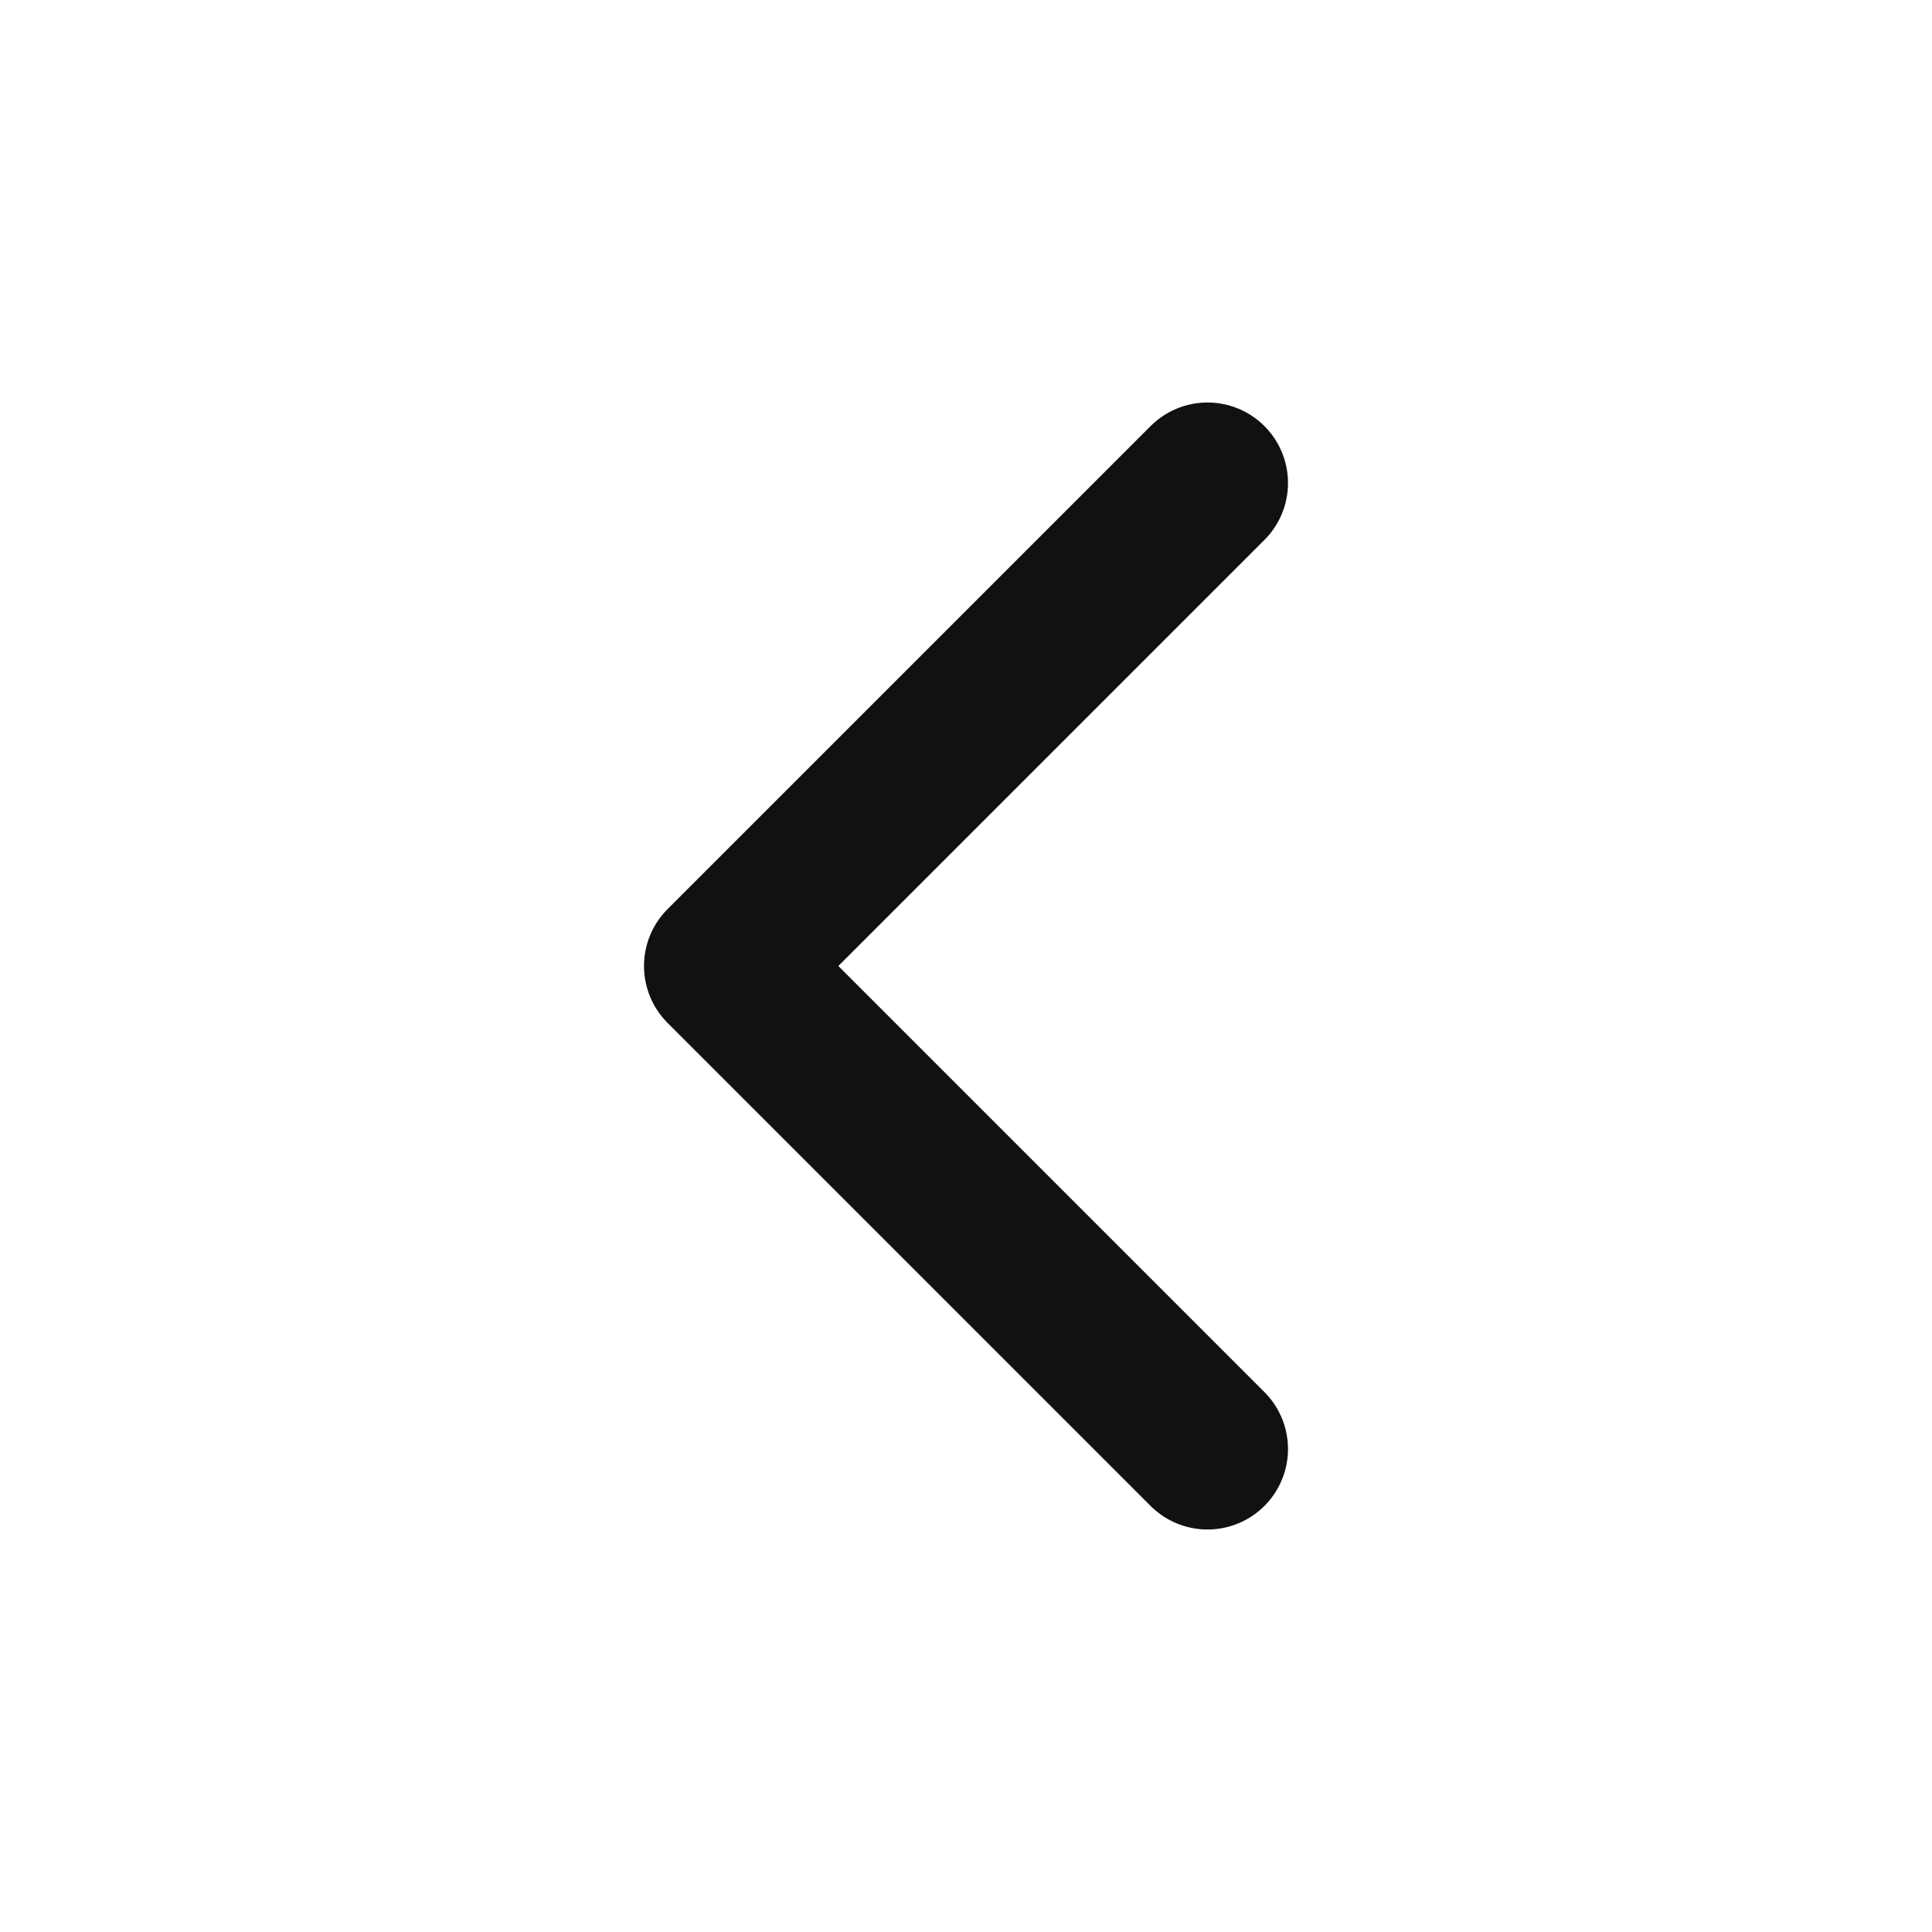
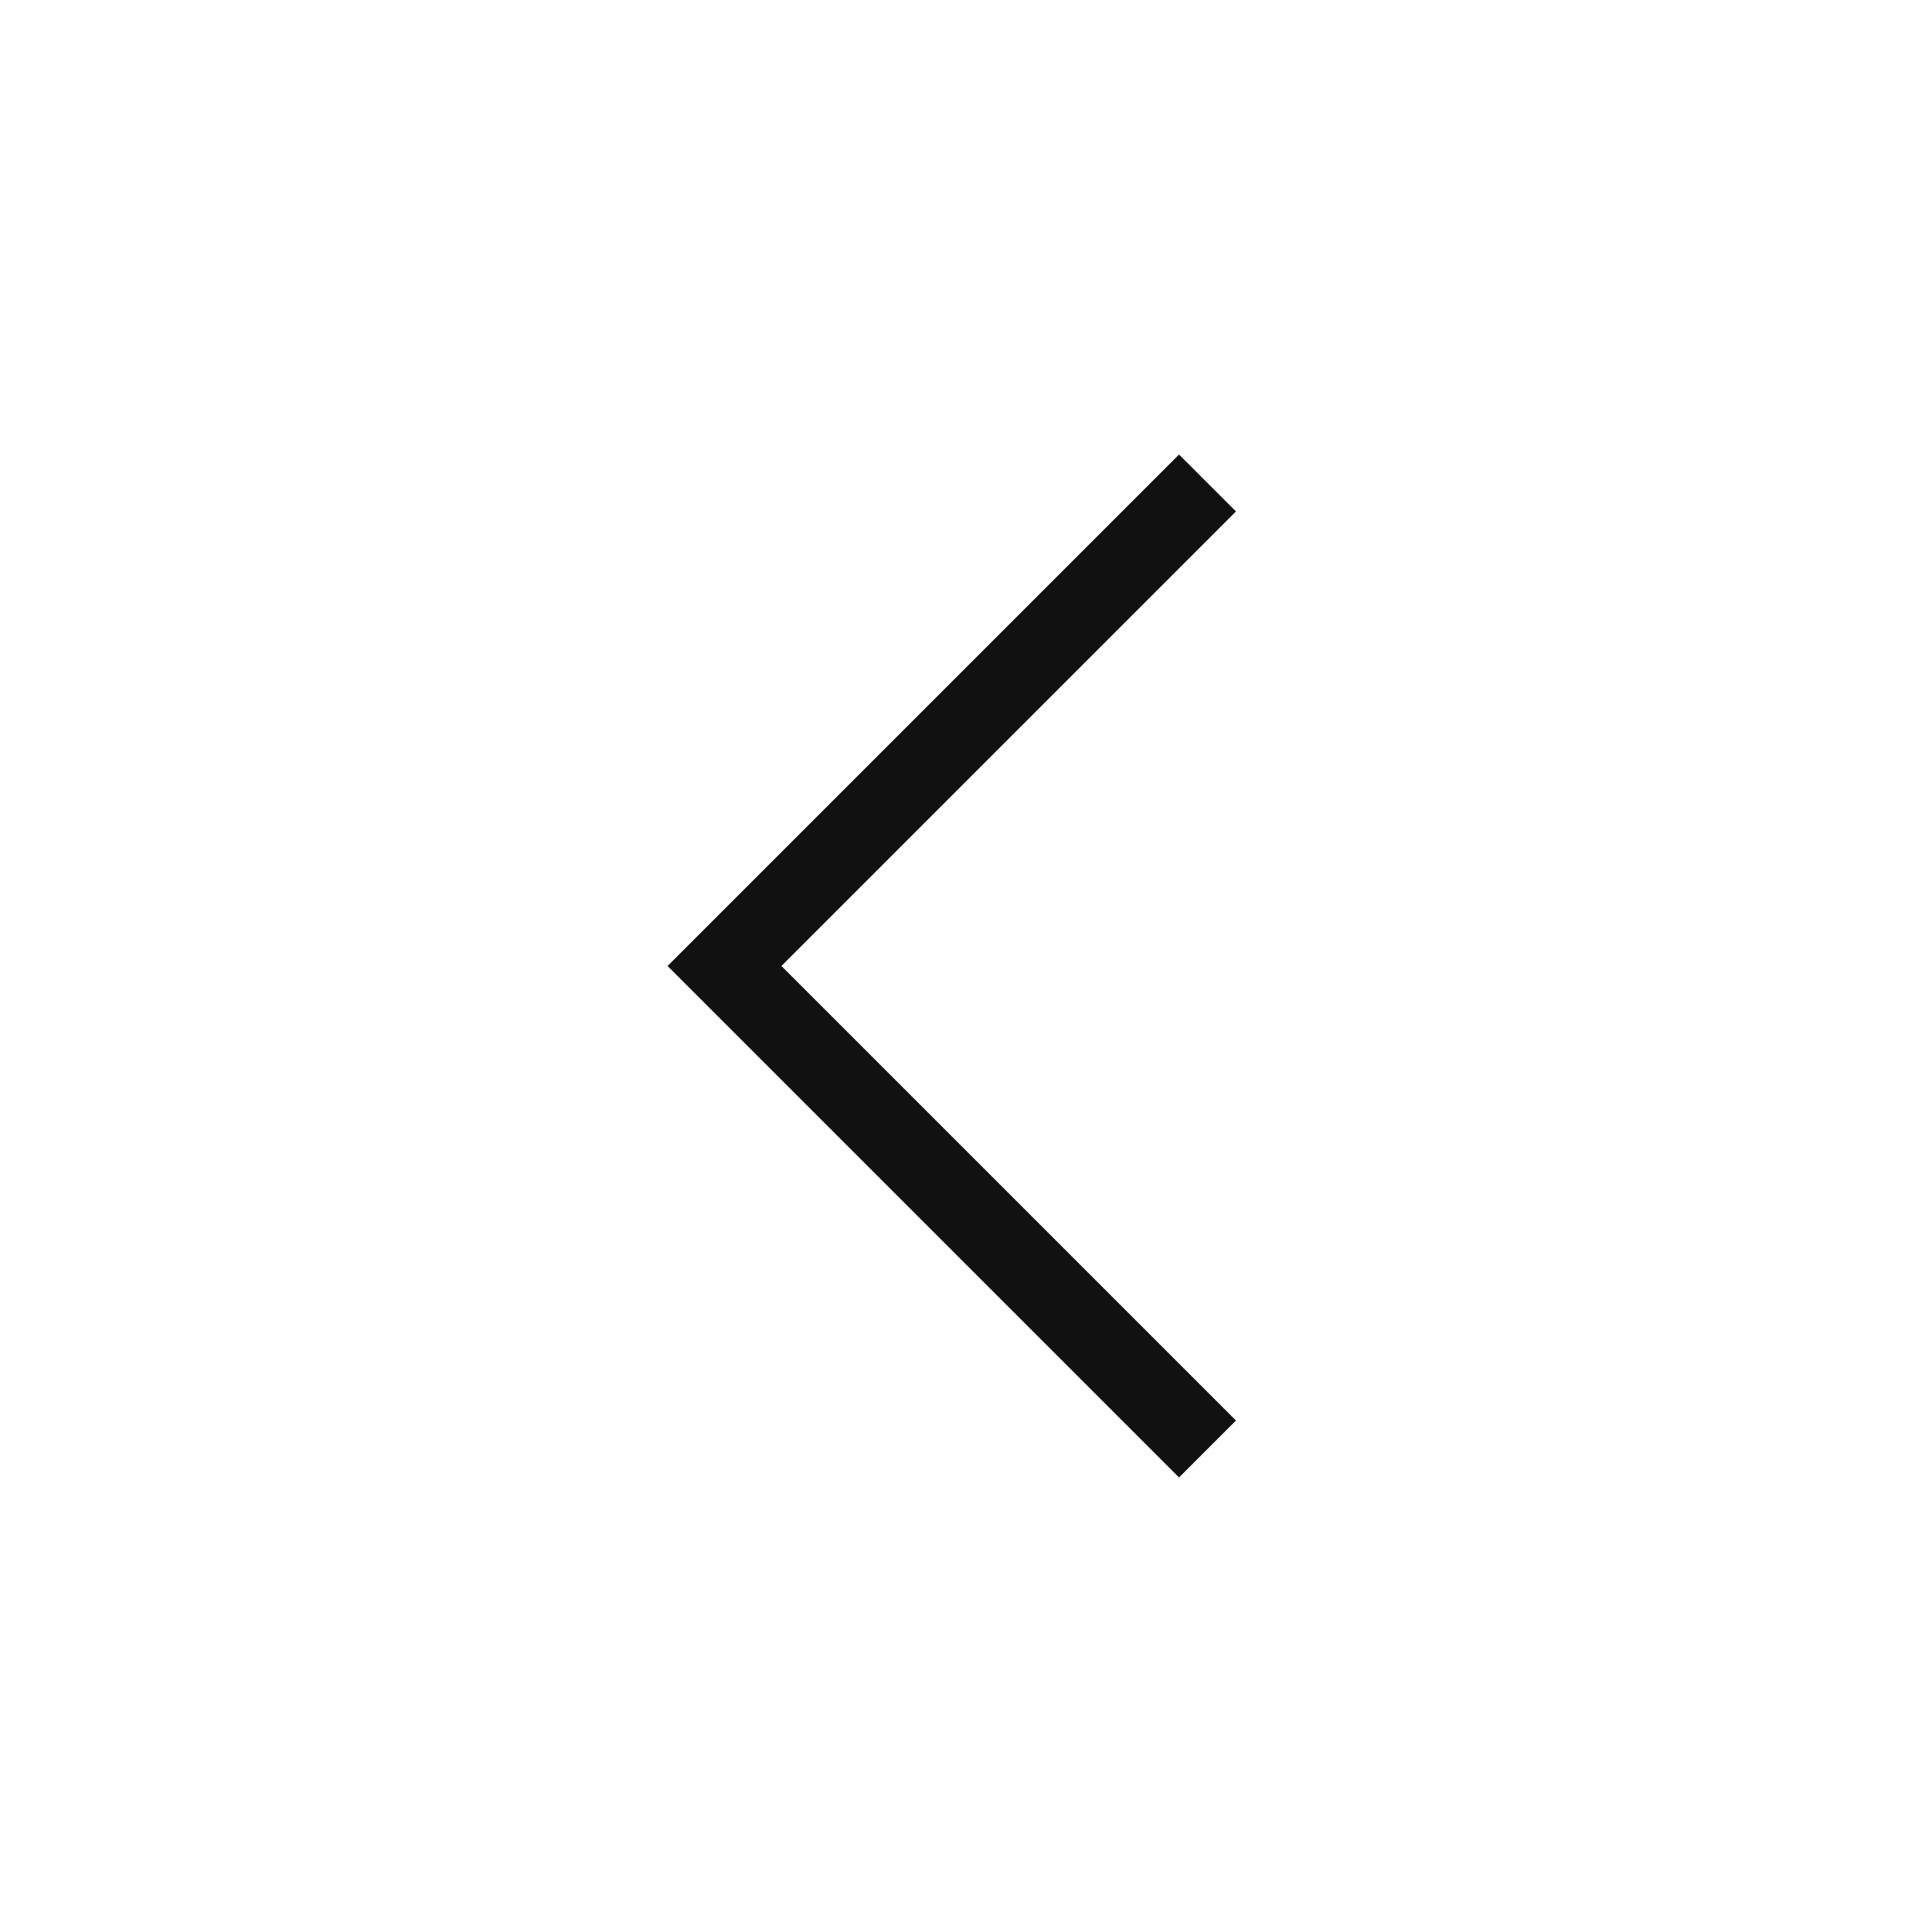
<svg xmlns="http://www.w3.org/2000/svg" width="24" height="24" viewBox="0 0 24 24" fill="none">
-   <path d="M15 18L9 12L15 6" stroke="#111111" stroke-width="2" stroke-linecap="round" stroke-linejoin="round" />
+   <path d="M15 18L9 12L15 6" stroke="#111111" strokeWidth="2" strokeLinecap="round" strokeLinejoin="round" />
</svg>
